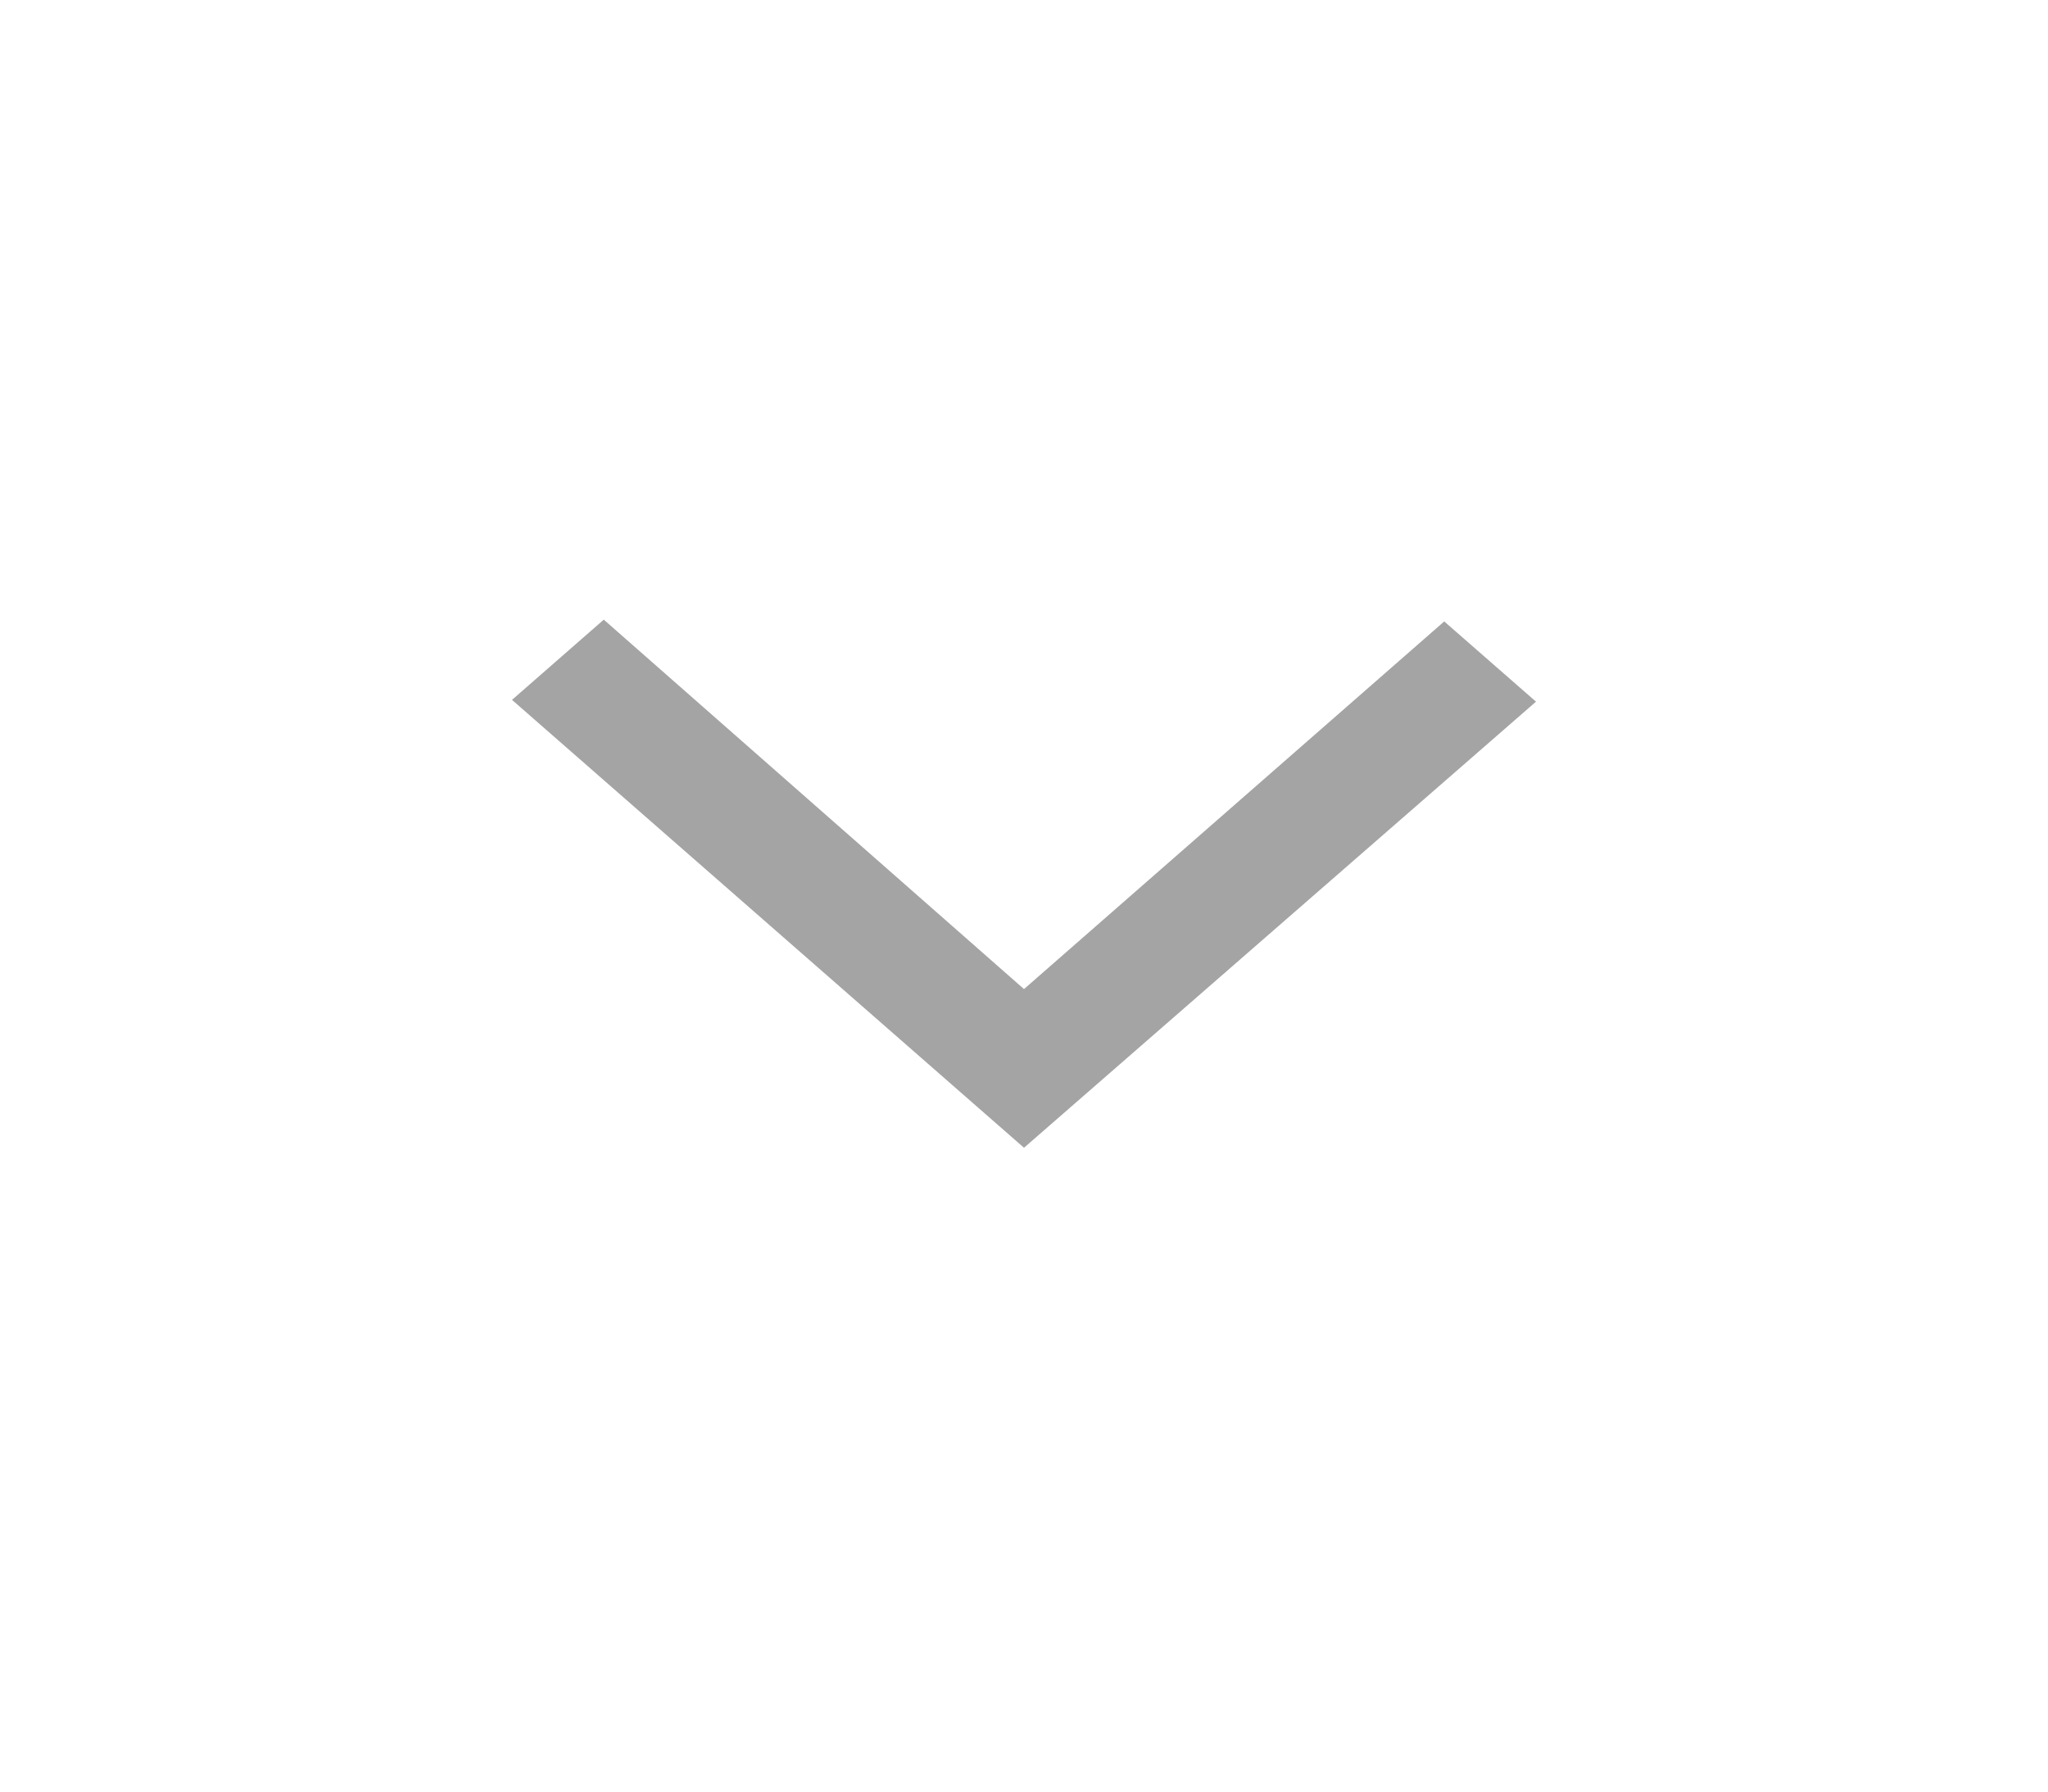
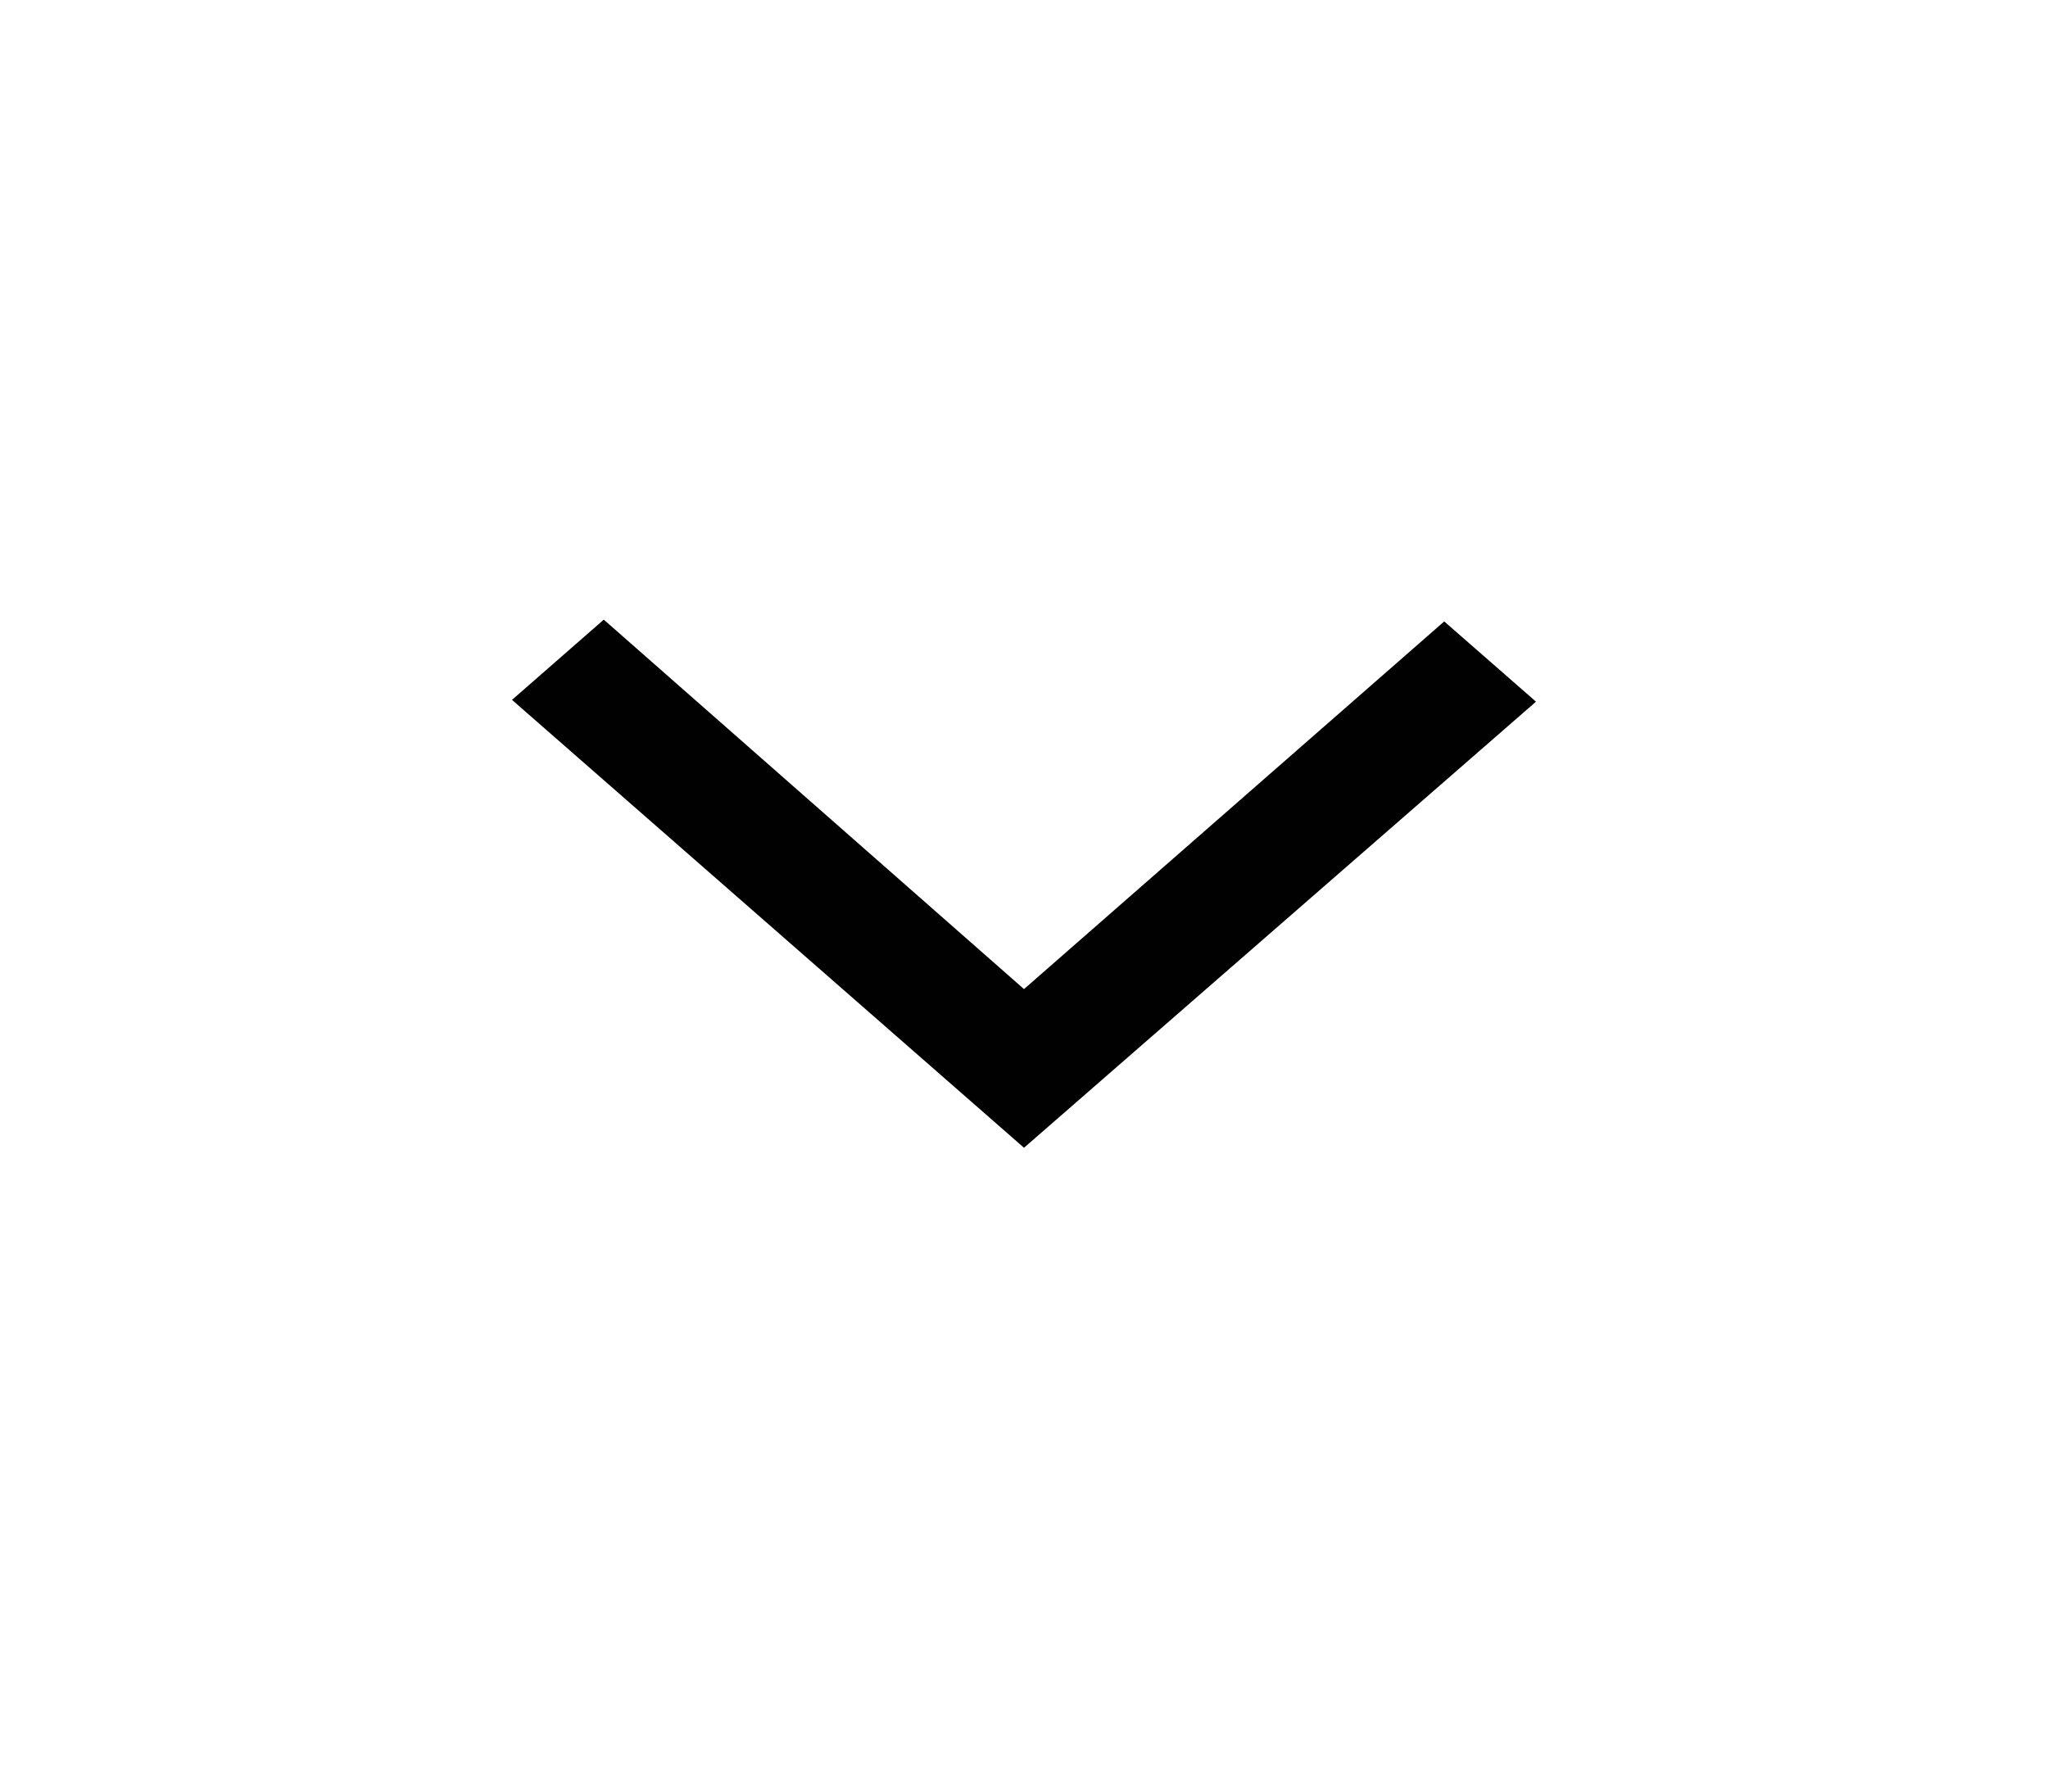
<svg xmlns="http://www.w3.org/2000/svg" width="16" height="14" viewBox="0 0 16 14" fill="none">
-   <path d="M8 8.969L4 5.469L4.717 4.842L8 7.729L11.283 4.856L12 5.483L8 8.969Z" fill="#A4A4A4" />
+   <path d="M8 8.969L4 5.469L4.717 4.842L8 7.729L11.283 4.856L12 5.483L8 8.969Z" fill="#010101" />
</svg>
